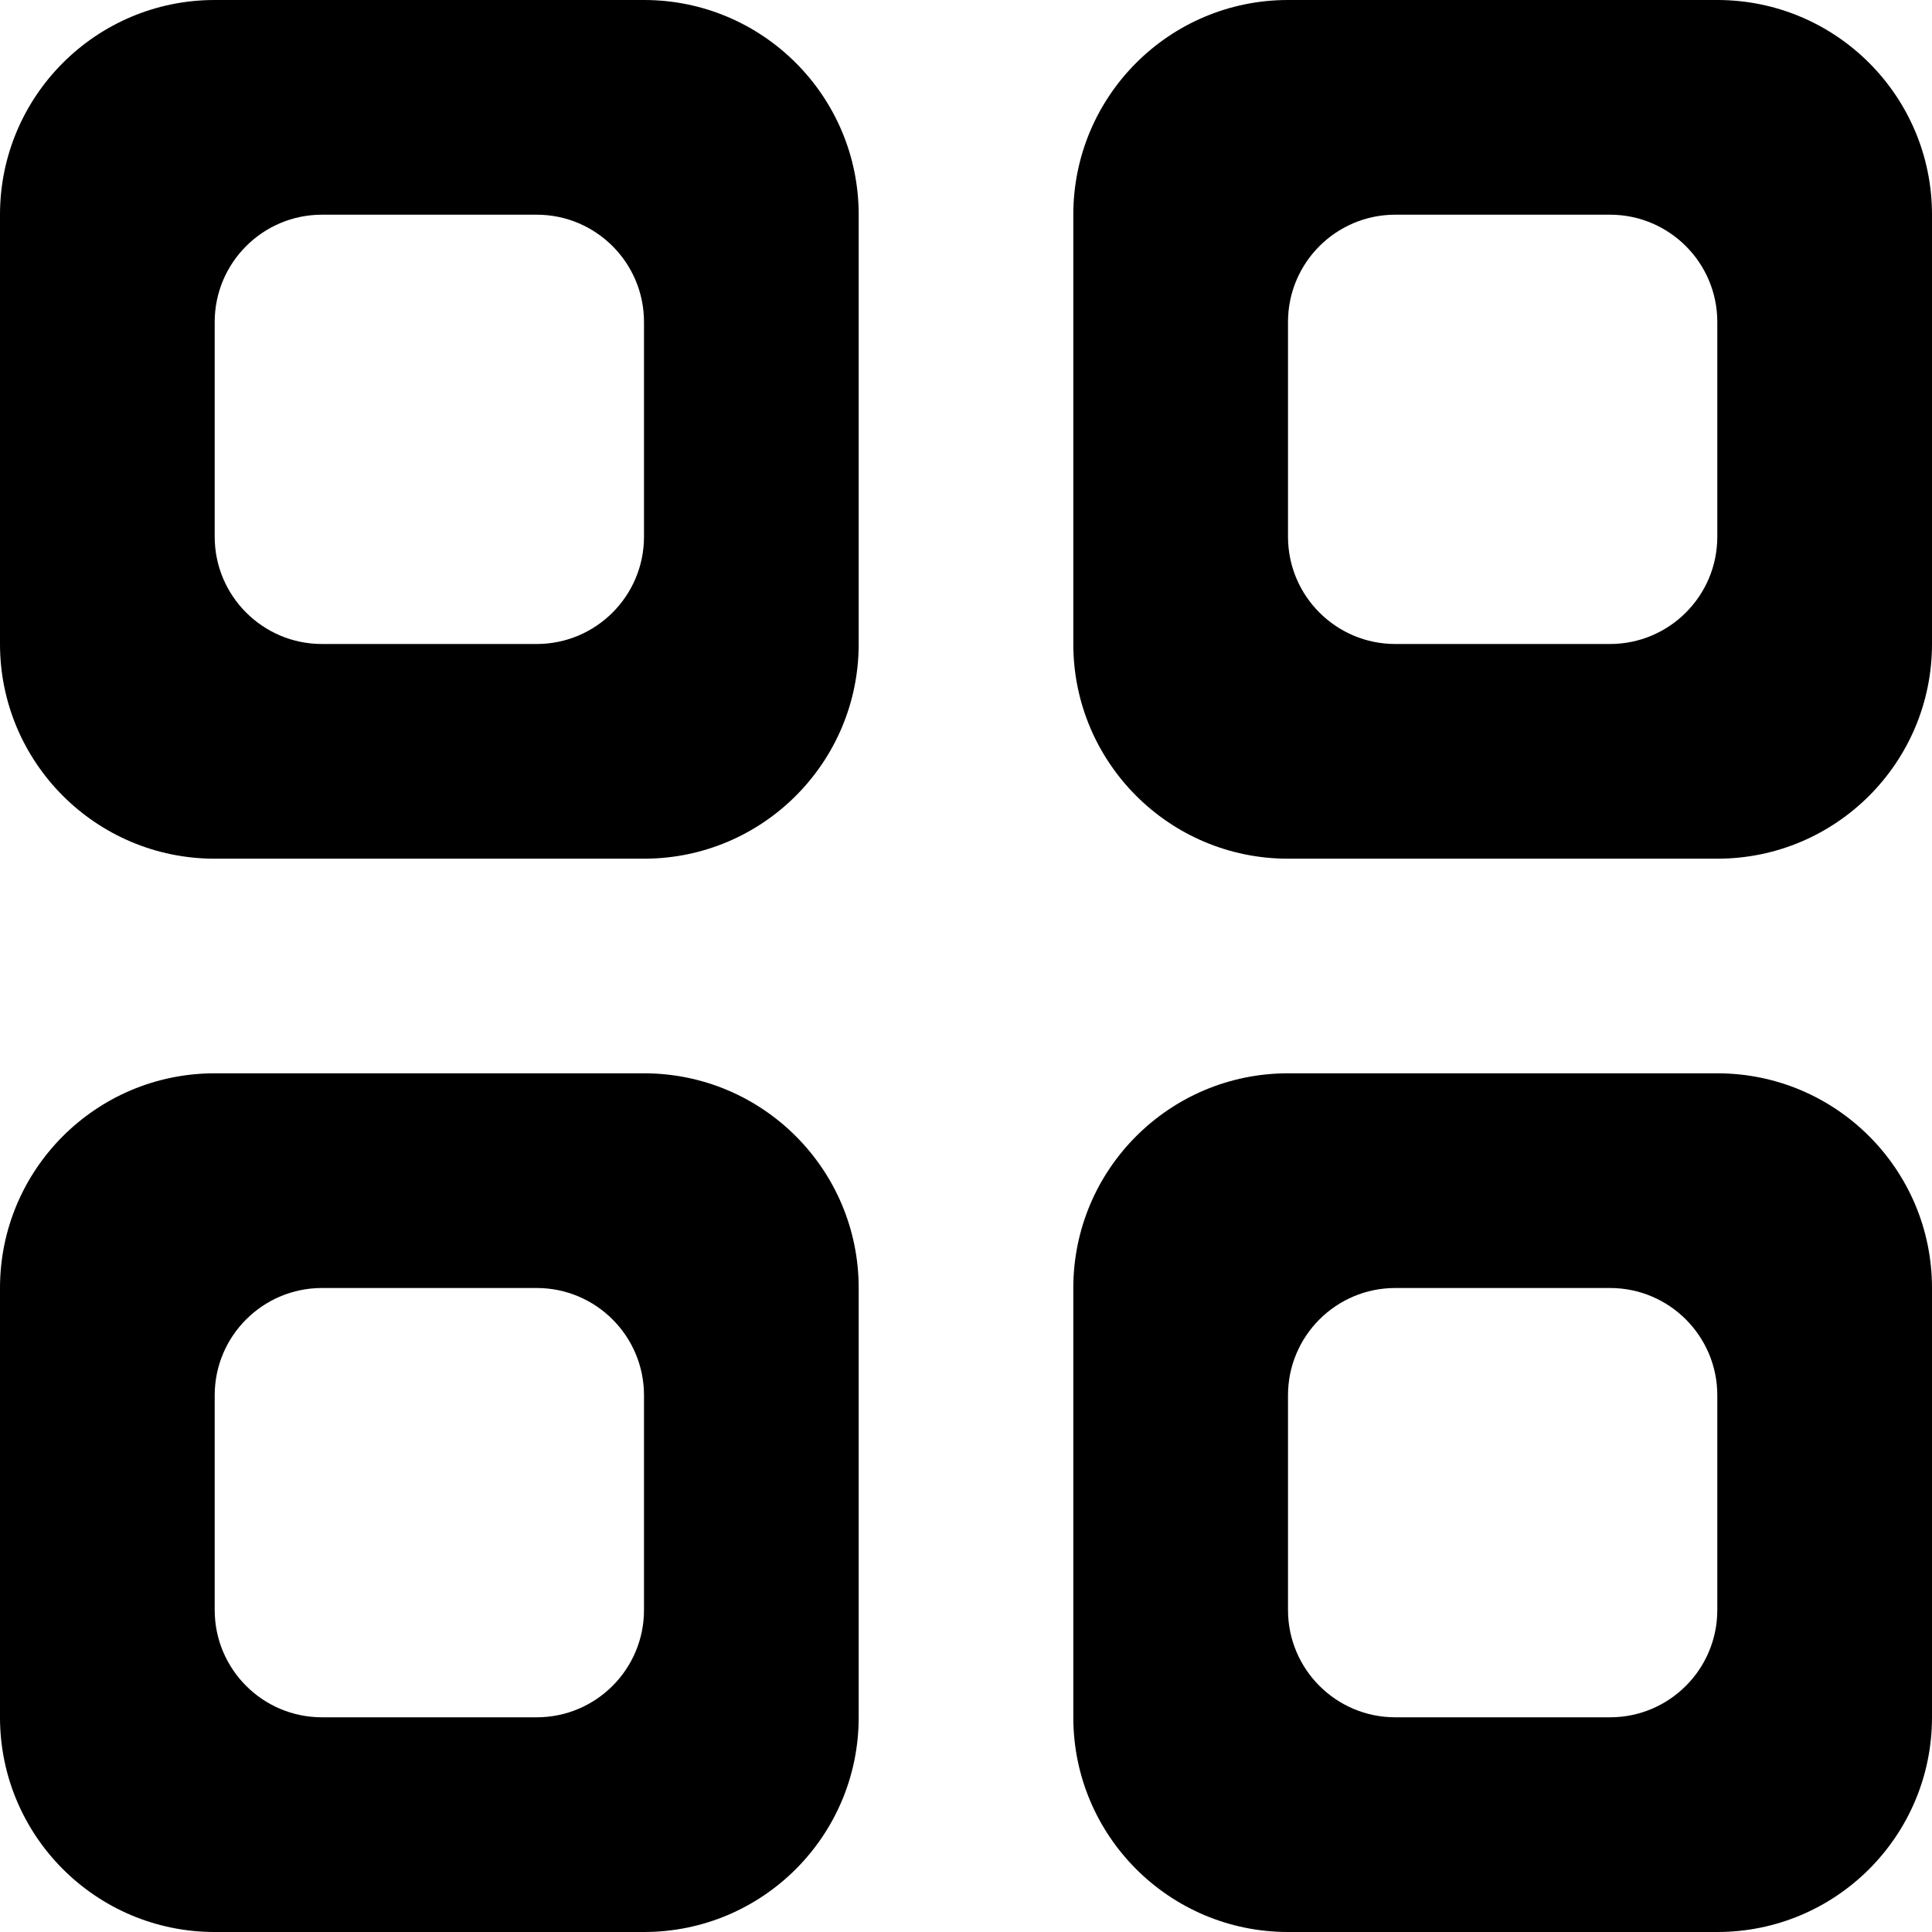
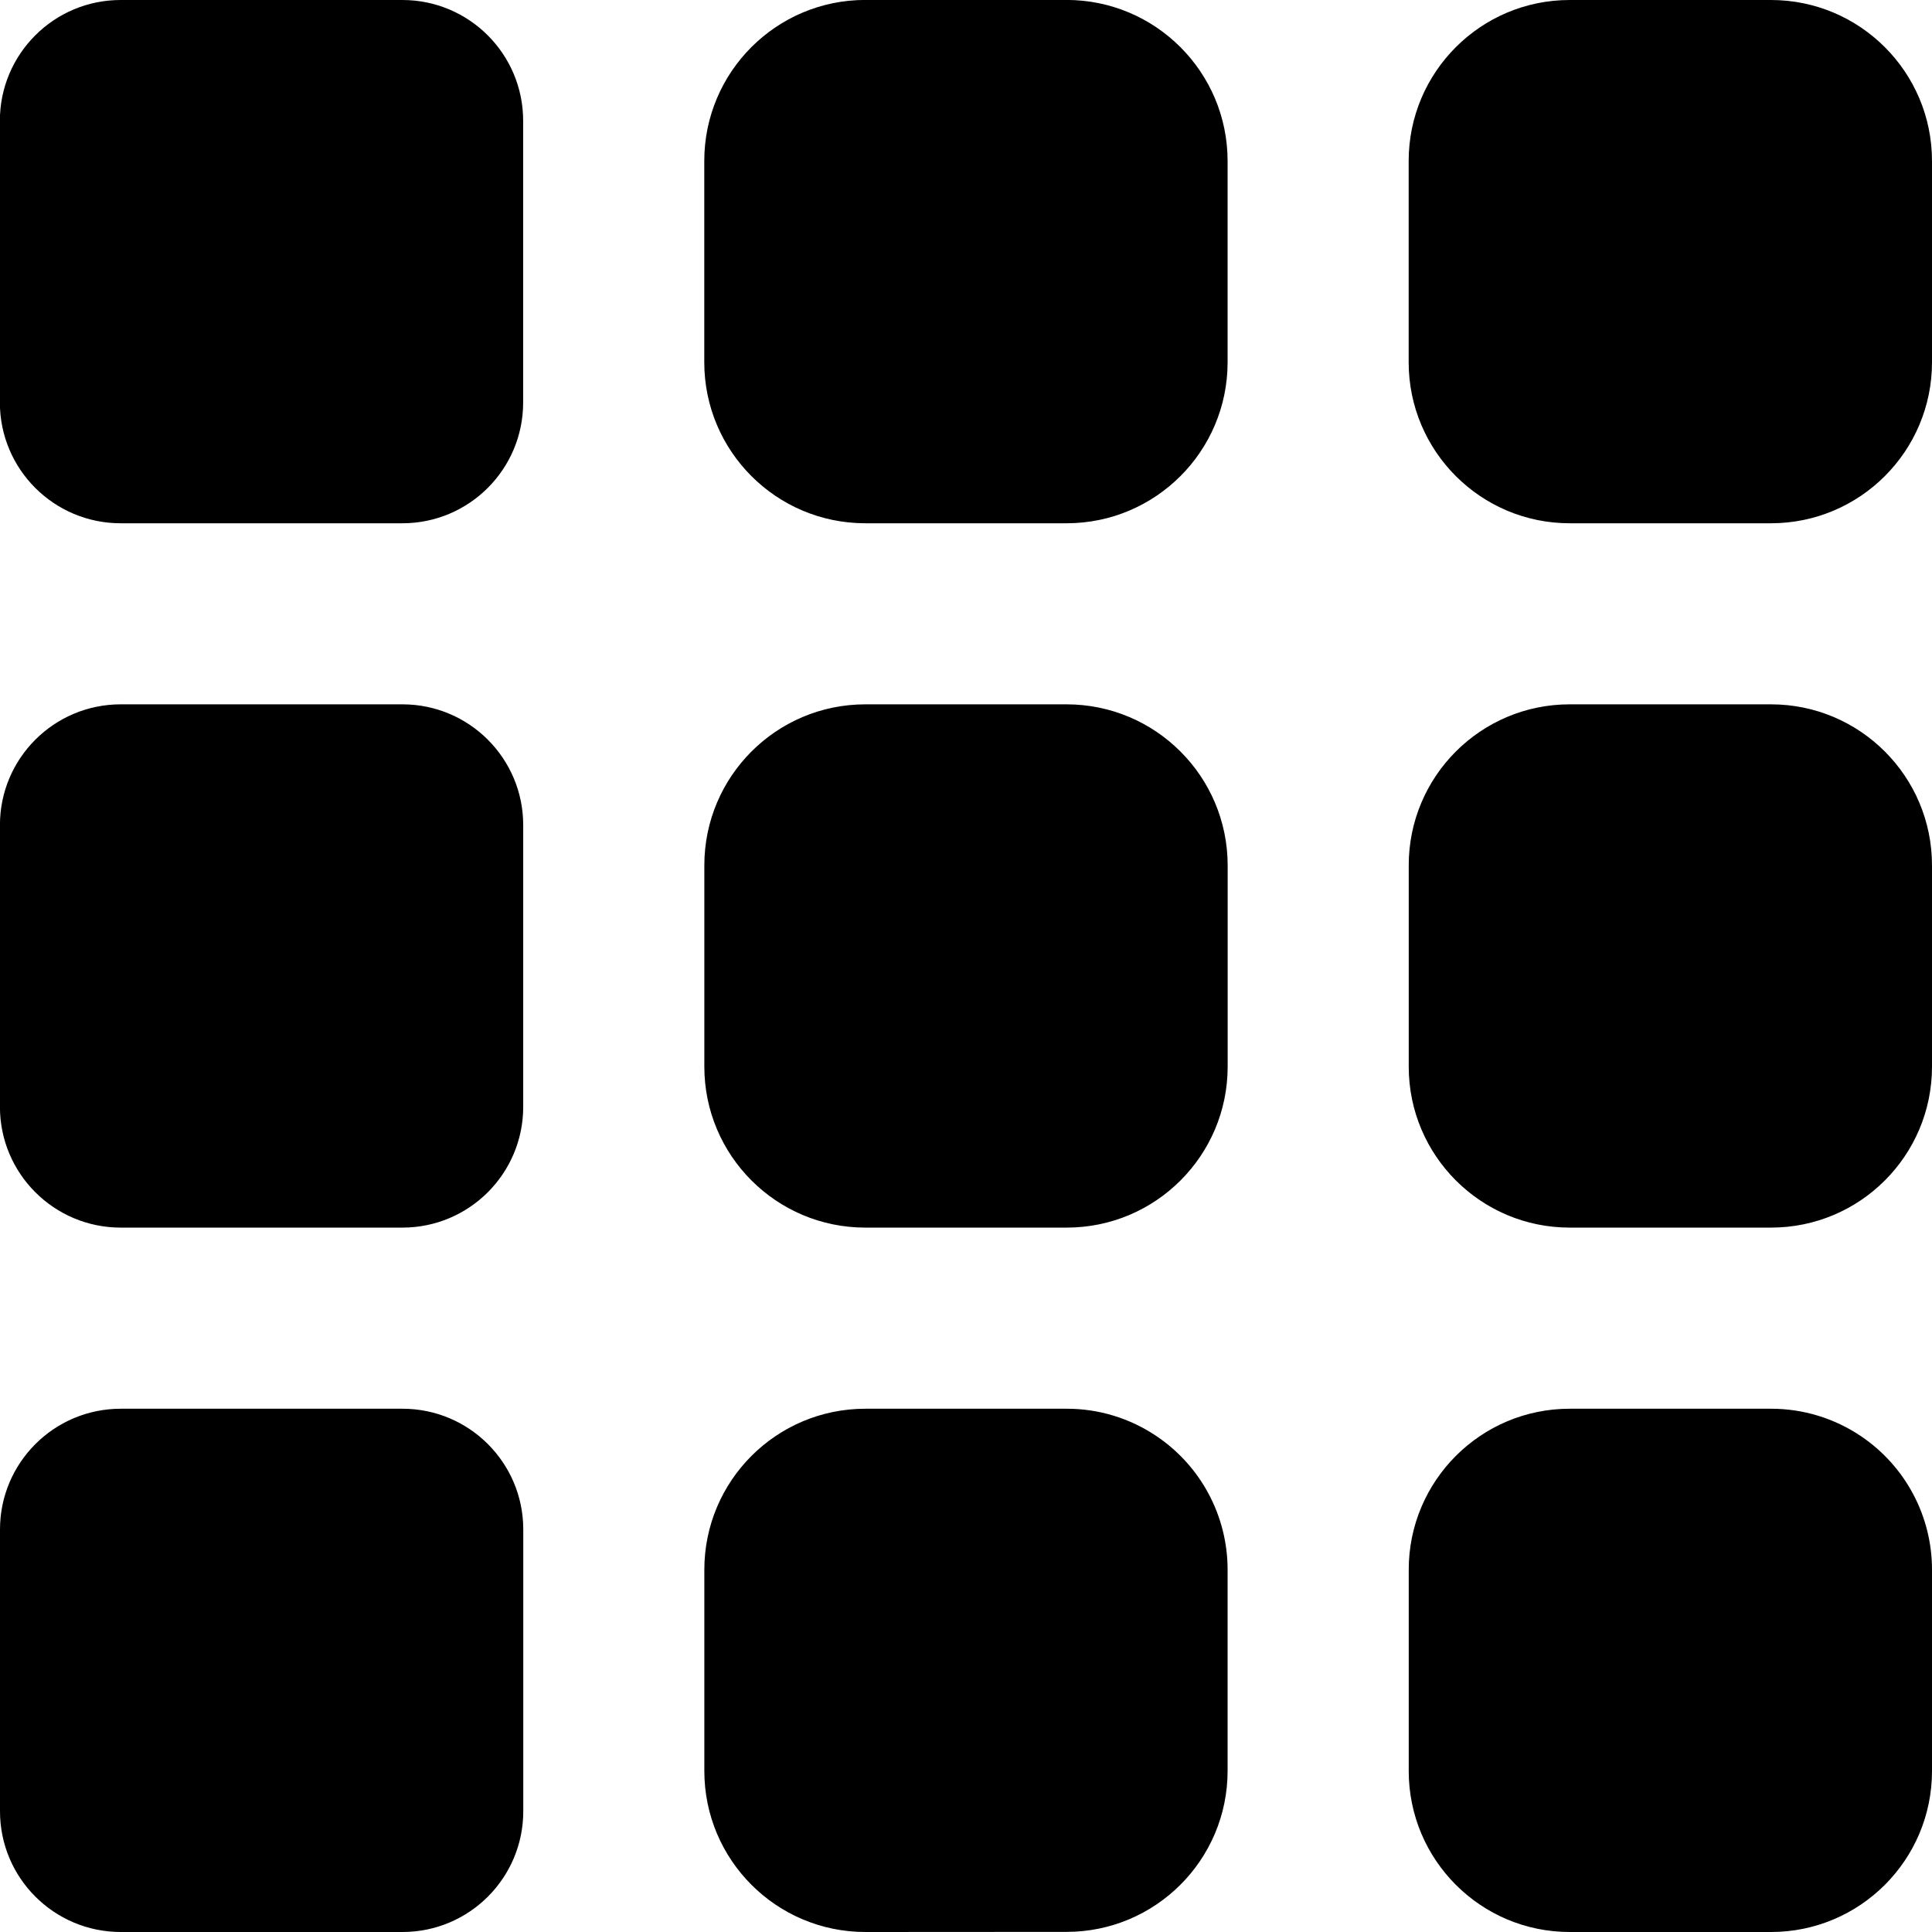
- <svg xmlns="http://www.w3.org/2000/svg" version="1.1" width="24" height="24" viewBox="0 0 24 24">
-   <path d="M2.667 0h5.333c1.473 0 2.667 1.194 2.667 2.667v5.333c0 1.473-1.194 2.667-2.667 2.667h-5.333c-1.473 0-2.667-1.194-2.667-2.667v-5.333c0-1.473 1.194-2.667 2.667-2.667zM4 2.667c-0.736 0-1.333 0.597-1.333 1.333v2.667c0 0.736 0.597 1.333 1.333 1.333h2.667c0.736 0 1.333-0.597 1.333-1.333v-2.667c0-0.736-0.597-1.333-1.333-1.333h-2.667zM2.667 13.333h5.333c1.473 0 2.667 1.194 2.667 2.667v5.333c0 1.473-1.194 2.667-2.667 2.667h-5.333c-1.473 0-2.667-1.194-2.667-2.667v-5.333c0-1.473 1.194-2.667 2.667-2.667zM4 16c-0.736 0-1.333 0.597-1.333 1.333v2.667c0 0.736 0.597 1.333 1.333 1.333h2.667c0.736 0 1.333-0.597 1.333-1.333v-2.667c0-0.736-0.597-1.333-1.333-1.333h-2.667zM16 0h5.333c1.473 0 2.667 1.194 2.667 2.667v5.333c0 1.473-1.194 2.667-2.667 2.667h-5.333c-1.473 0-2.667-1.194-2.667-2.667v-5.333c0-1.473 1.194-2.667 2.667-2.667zM17.333 2.667c-0.736 0-1.333 0.597-1.333 1.333v2.667c0 0.736 0.597 1.333 1.333 1.333h2.667c0.736 0 1.333-0.597 1.333-1.333v-2.667c0-0.736-0.597-1.333-1.333-1.333h-2.667zM16 13.333h5.333c1.473 0 2.667 1.194 2.667 2.667v5.333c0 1.473-1.194 2.667-2.667 2.667h-5.333c-1.473 0-2.667-1.194-2.667-2.667v-5.333c0-1.473 1.194-2.667 2.667-2.667zM17.333 16c-0.736 0-1.333 0.597-1.333 1.333v2.667c0 0.736 0.597 1.333 1.333 1.333h2.667c0.736 0 1.333-0.597 1.333-1.333v-2.667c0-0.736-0.597-1.333-1.333-1.333h-2.667z" />
+ <svg xmlns="http://www.w3.org/2000/svg" width="32" height="32" viewBox="0 0 32 32">
+   <g transform="translate(-1010 -1649)">
+     <rect width="32" height="32" transform="translate(1010 1649)" fill="none" />
+     <path d="M694,1303a2.666,2.666,0,0,1-2.667-2.667V1297a2.666,2.666,0,0,1,2.667-2.667h3.333a2.658,2.658,0,0,1,1.491.455h0A2.665,2.665,0,0,1,700,1297v3.333a2.666,2.666,0,0,1-2.667,2.667Zm-11.667,0a2.667,2.667,0,0,1-2.667-2.667V1297a2.667,2.667,0,0,1,2.667-2.667h3.334a2.65,2.65,0,0,1,1.49.455h0a2.666,2.666,0,0,1,1.176,2.21v3.333a2.667,2.667,0,0,1-2.667,2.667ZM670,1303a2,2,0,0,1-2-2v-4.667a2,2,0,0,1,2-2h4.667a2,2,0,0,1,2,2V1301a2,2,0,0,1-2,2Zm24-11.667a2.666,2.666,0,0,1-2.667-2.666v-3.334a2.666,2.666,0,0,1,2.667-2.667h3.333a2.667,2.667,0,0,1,2.667,2.667v3.334a2.666,2.666,0,0,1-2.667,2.666Zm-11.667,0a2.666,2.666,0,0,1-2.667-2.666v-3.334a2.667,2.667,0,0,1,2.667-2.667h3.334a2.669,2.669,0,0,1,2.667,2.667v3.334a2.666,2.666,0,0,1-2.667,2.666Zm-12.334,0a2,2,0,0,1-2-2v-4.667a2,2,0,0,1,2-2h4.667a2,2,0,0,1,2,2v4.667a2,2,0,0,1-2,2Zm24-11.666a2.667,2.667,0,0,1-2.667-2.667v-3.334A2.667,2.667,0,0,1,694,1271h3.333a2.667,2.667,0,0,1,2.667,2.667V1277a2.667,2.667,0,0,1-2.667,2.667Zm-11.667,0a2.667,2.667,0,0,1-2.667-2.667v-3.334a2.667,2.667,0,0,1,2.667-2.667h3.334a2.669,2.669,0,0,1,2.667,2.667V1277a2.667,2.667,0,0,1-2.667,2.667Zm-12.334,0a2,2,0,0,1-2-2V1273a2,2,0,0,1,2-2h4.667a2,2,0,0,1,2,2v4.667a2,2,0,0,1-2,2Z" transform="translate(342 378)" />
+   </g>
</svg>
